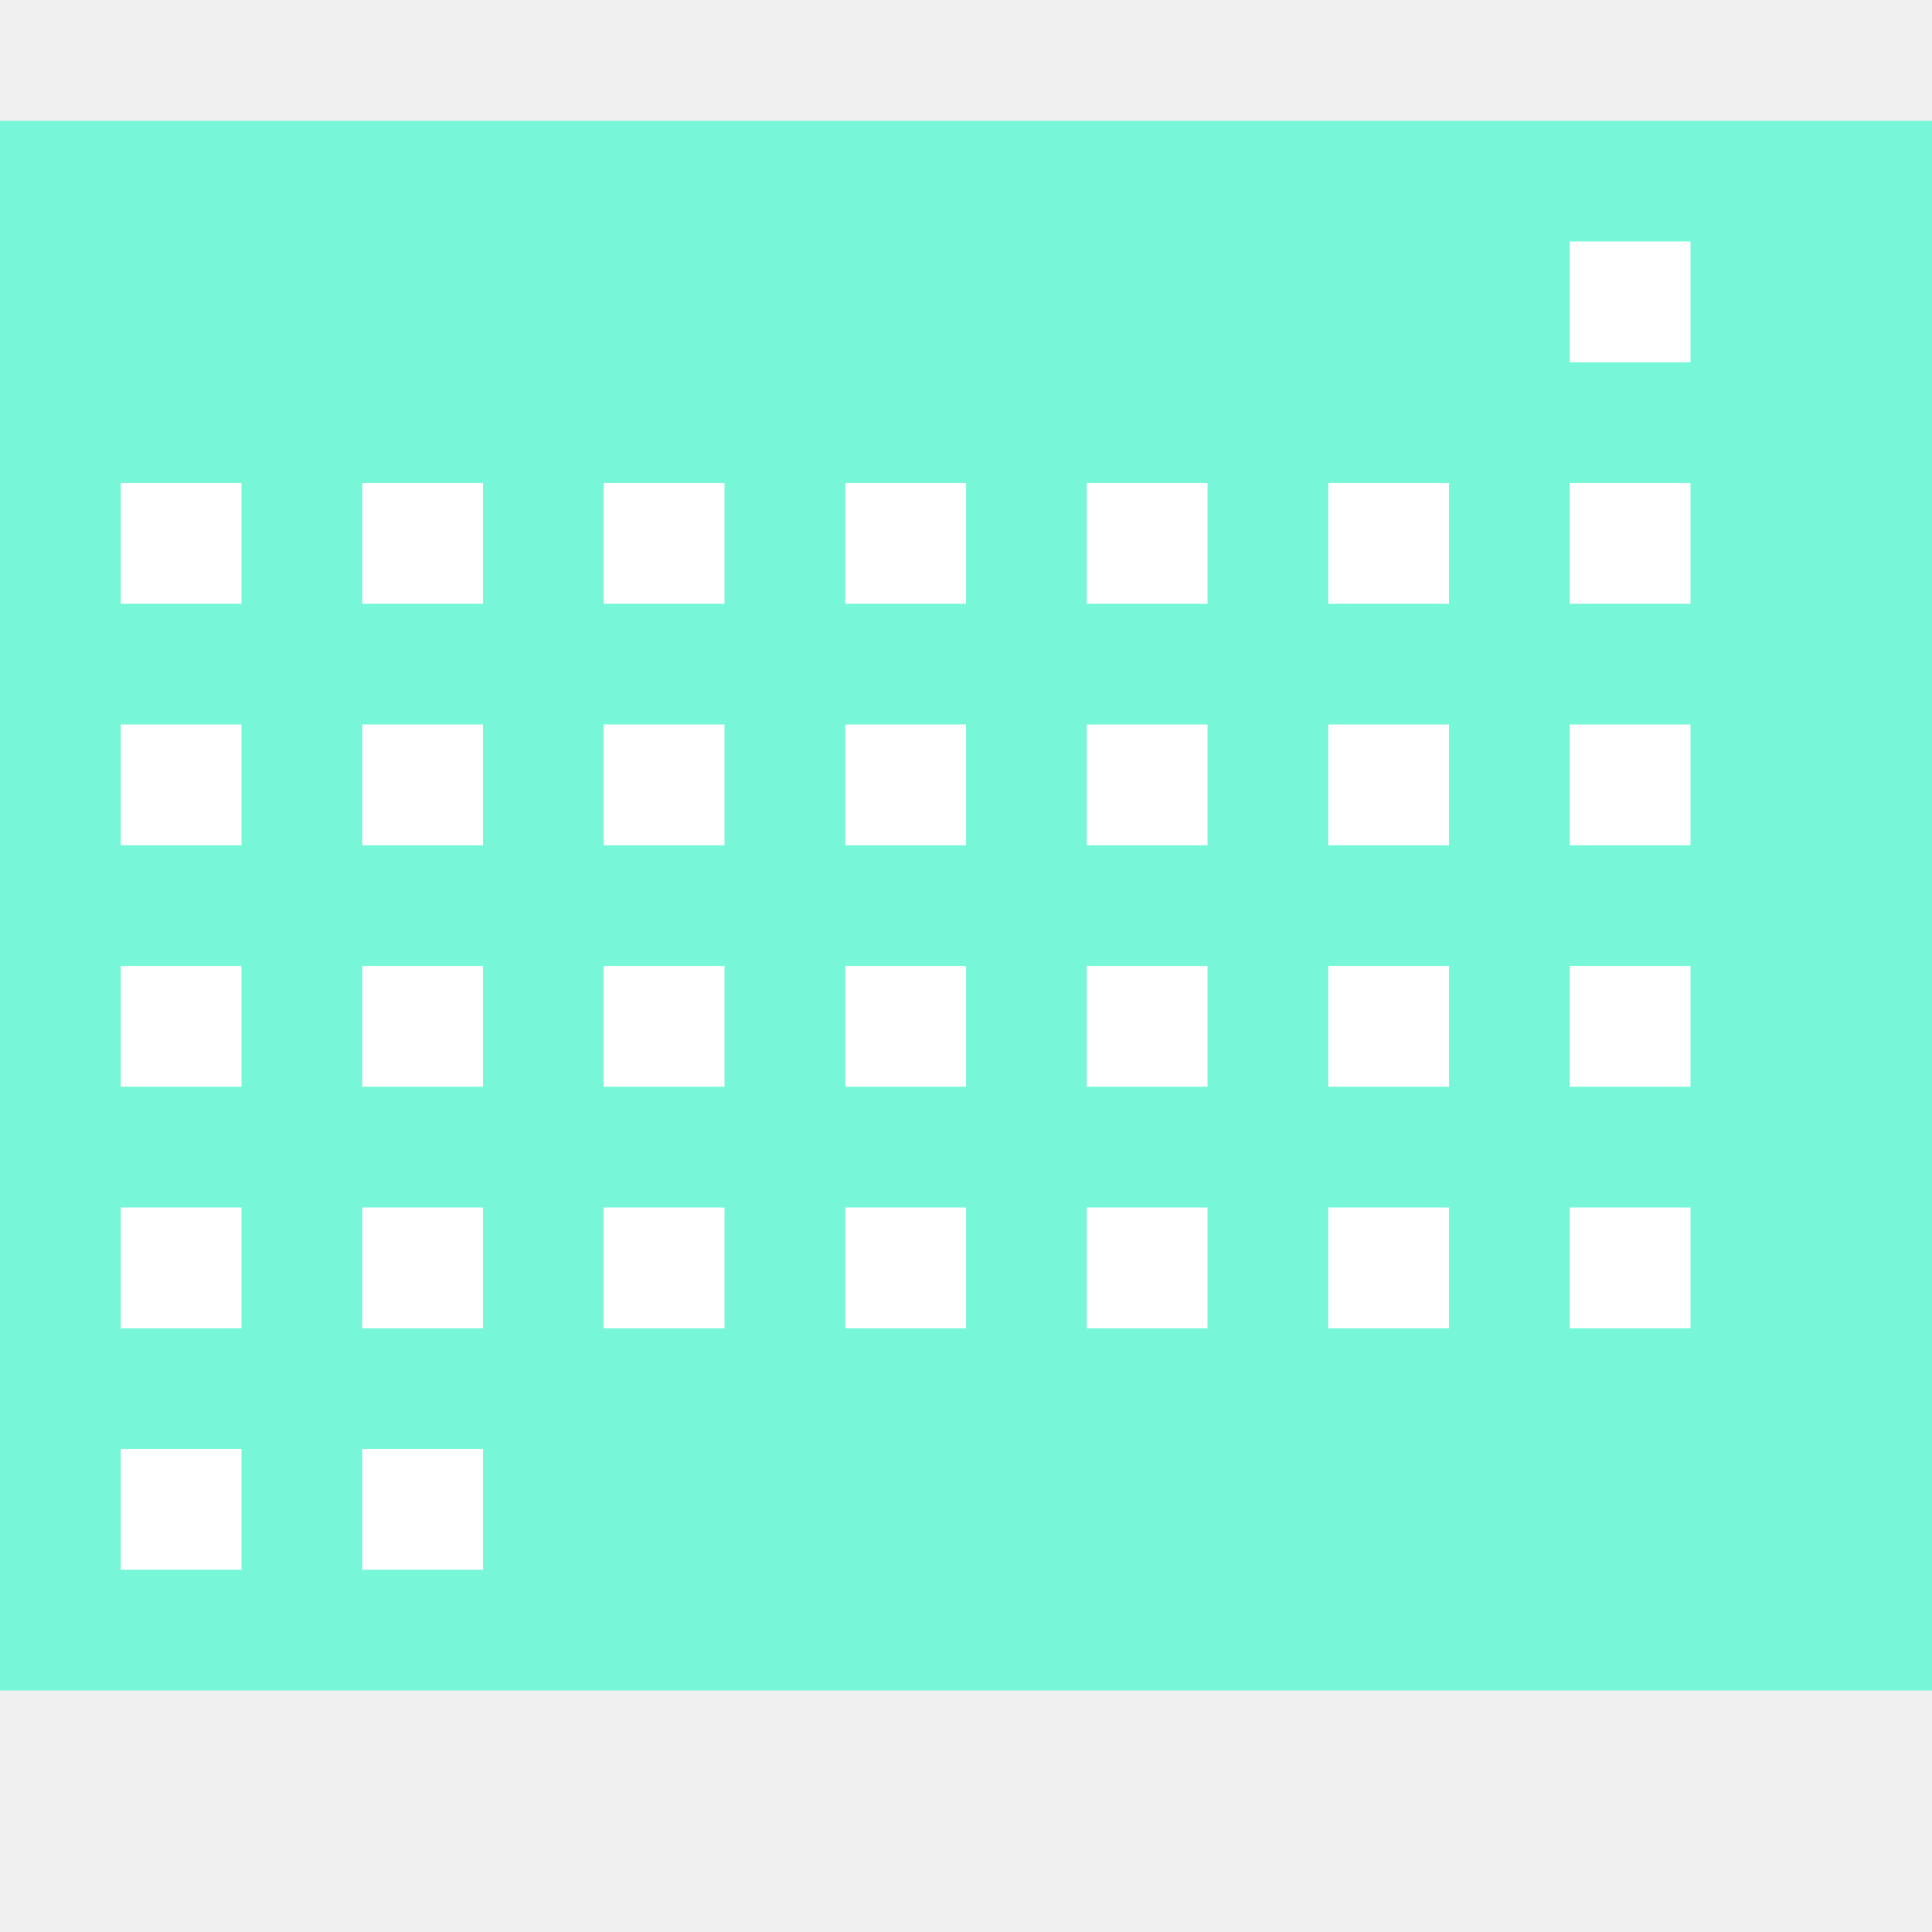
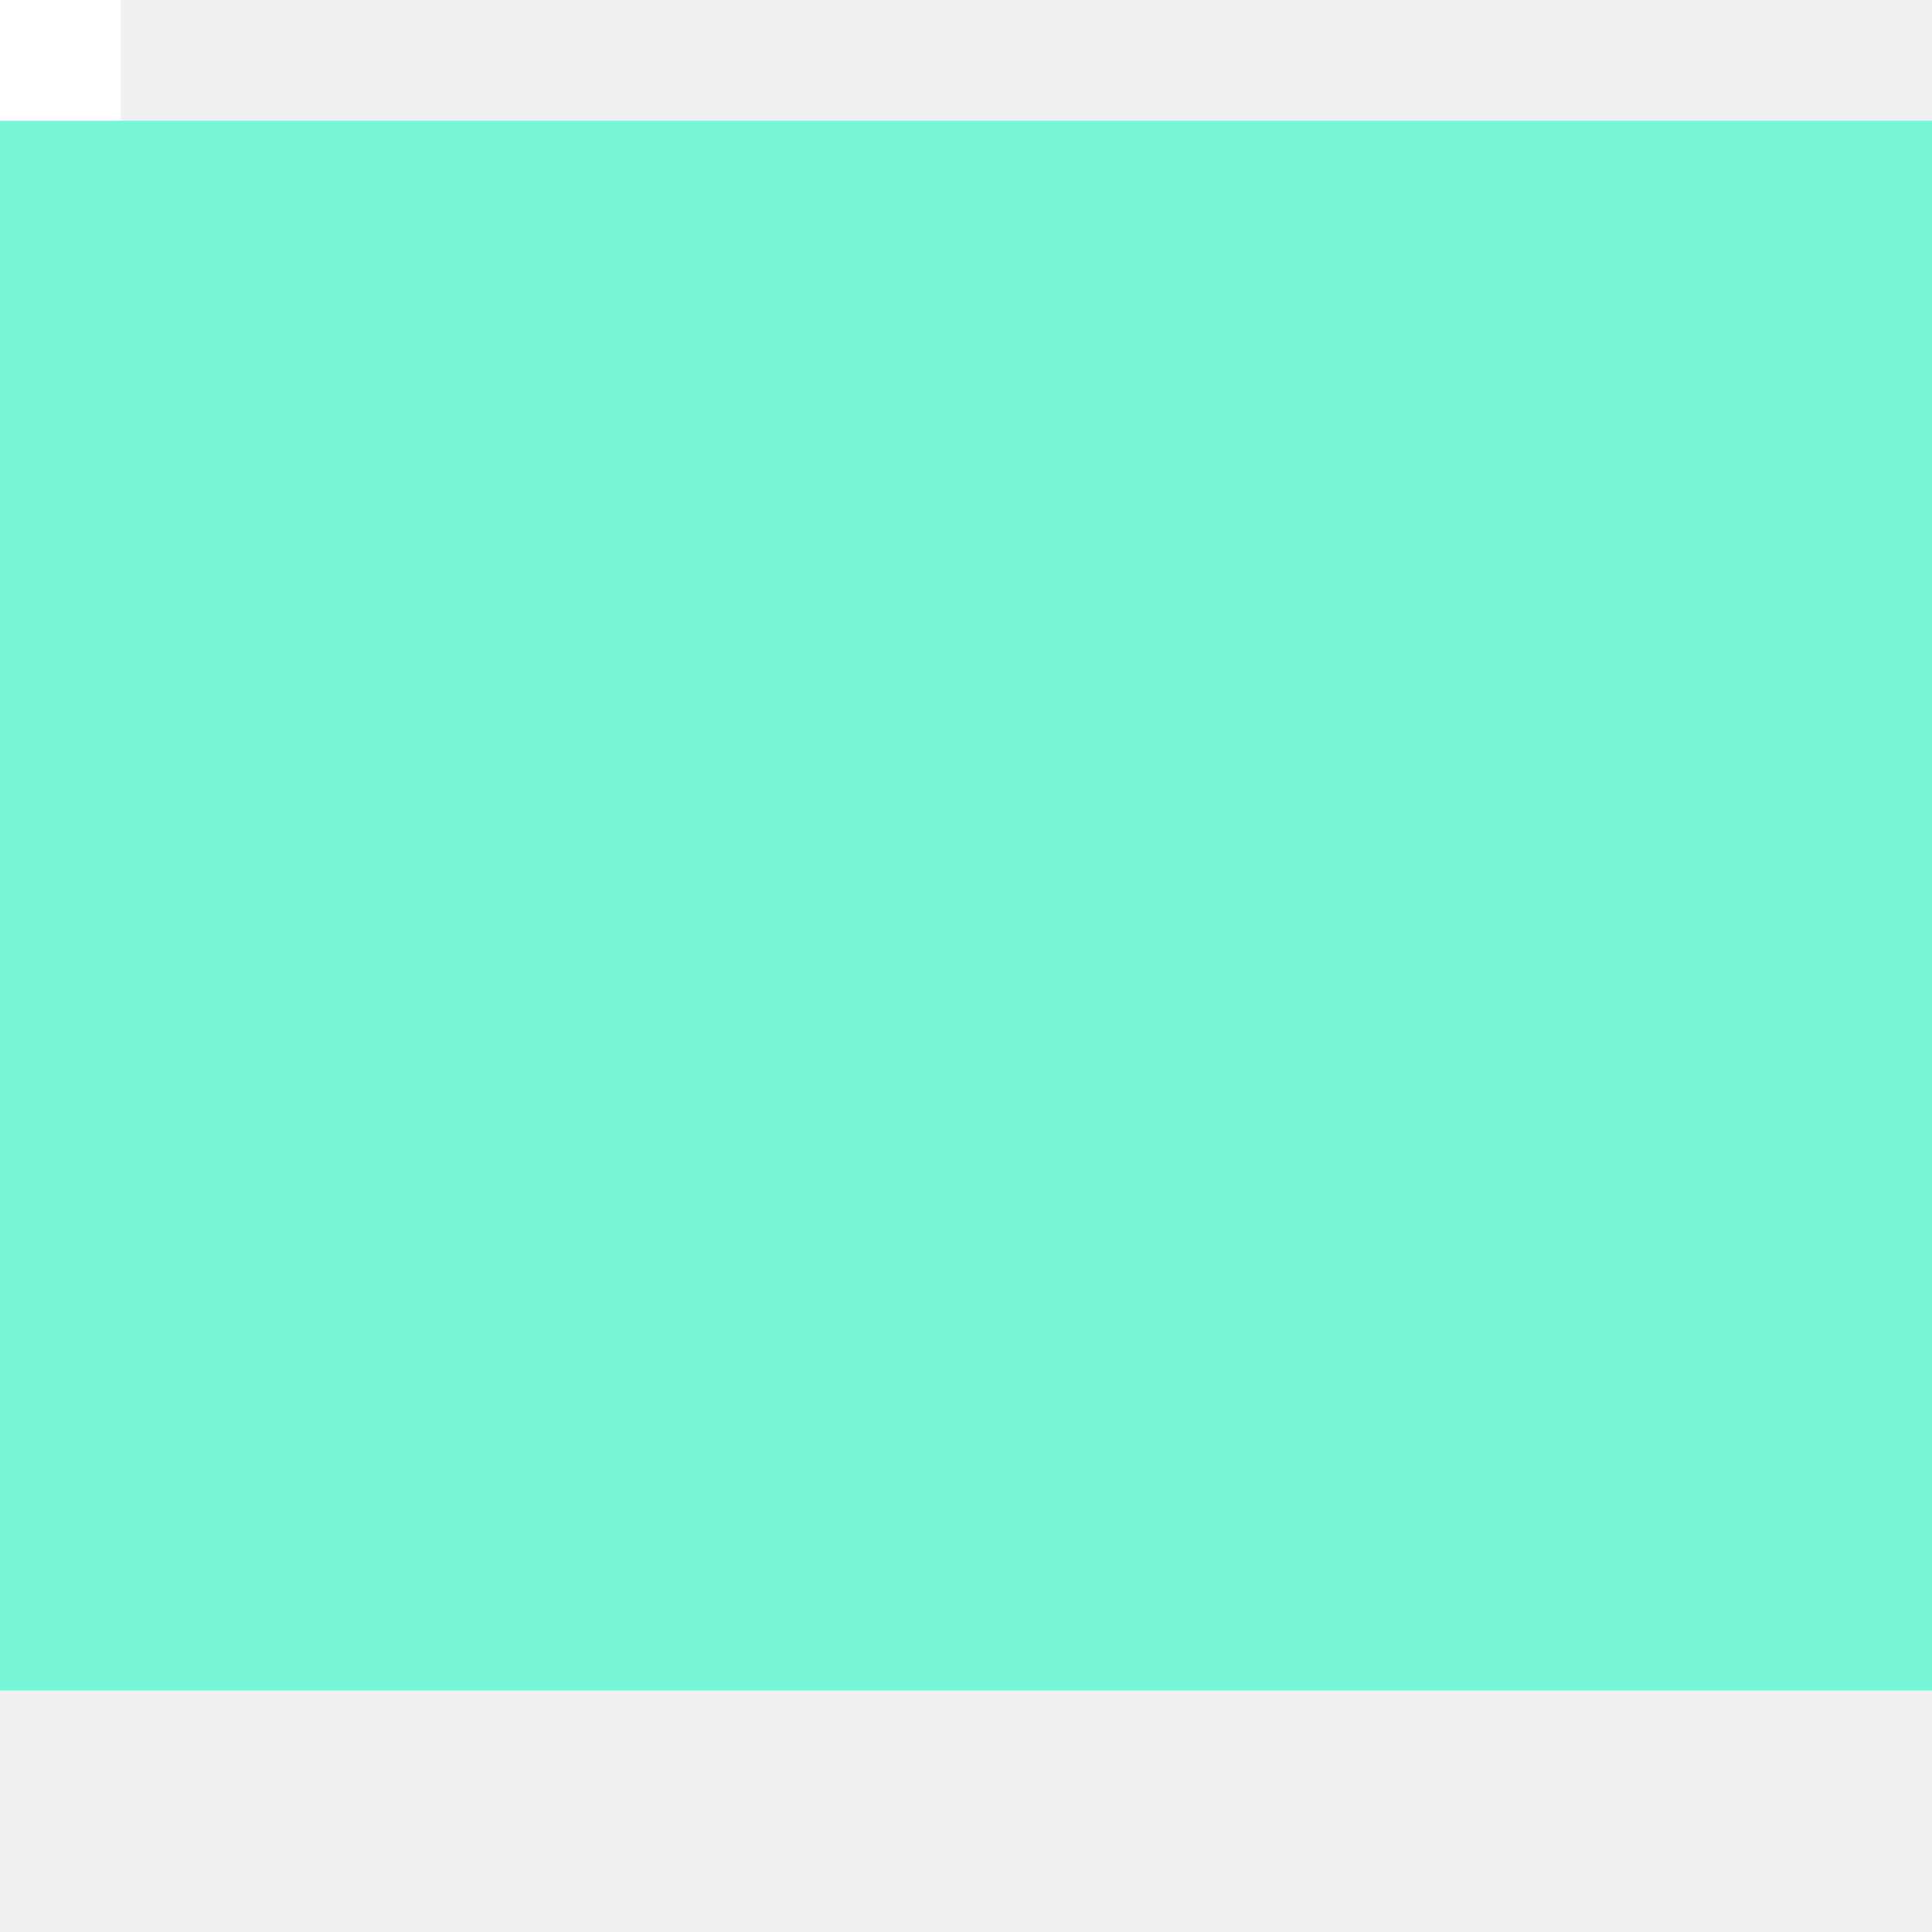
<svg xmlns="http://www.w3.org/2000/svg" version="1.1" viewBox="0 0 16 16">
  <rect y="1" fill="#78F7D8" width="16" height="13" />
-   <rect x="1" y="4" fill="#FFFFFF" width="1" height="1" />
-   <rect x="3" y="4" fill="#FFFFFF" width="1" height="1" />
-   <rect x="5" y="4" fill="#FFFFFF" width="1" height="1" />
-   <rect x="7" y="4" fill="#FFFFFF" width="1" height="1" />
-   <rect x="9" y="4" fill="#FFFFFF" width="1" height="1" />
-   <rect x="11" y="4" fill="#FFFFFF" width="1" height="1" />
-   <rect x="13" y="4" fill="#FFFFFF" width="1" height="1" />
-   <rect x="1" y="6" fill="#FFFFFF" width="1" height="1" />
-   <rect x="3" y="6" fill="#FFFFFF" width="1" height="1" />
-   <rect x="5" y="6" fill="#FFFFFF" width="1" height="1" />
-   <rect x="7" y="6" fill="#FFFFFF" width="1" height="1" />
-   <rect x="9" y="6" fill="#FFFFFF" width="1" height="1" />
-   <rect x="11" y="6" fill="#FFFFFF" width="1" height="1" />
-   <rect x="13" y="6" fill="#FFFFFF" width="1" height="1" />
-   <rect x="1" y="8" fill="#FFFFFF" width="1" height="1" />
-   <rect x="3" y="8" fill="#FFFFFF" width="1" height="1" />
-   <rect x="5" y="8" fill="#FFFFFF" width="1" height="1" />
-   <rect x="7" y="8" fill="#FFFFFF" width="1" height="1" />
-   <rect x="9" y="8" fill="#FFFFFF" width="1" height="1" />
-   <rect x="11" y="8" fill="#FFFFFF" width="1" height="1" />
-   <rect x="13" y="8" fill="#FFFFFF" width="1" height="1" />
-   <rect x="1" y="10" fill="#FFFFFF" width="1" height="1" />
-   <rect x="3" y="10" fill="#FFFFFF" width="1" height="1" />
-   <rect x="5" y="10" fill="#FFFFFF" width="1" height="1" />
-   <rect x="1" y="12" fill="#FFFFFF" width="1" height="1" />
-   <rect x="3" y="12" fill="#FFFFFF" width="1" height="1" />
-   <rect x="13" y="2" fill="#FFFFFF" width="1" height="1" />
-   <rect x="7" y="10" fill="#FFFFFF" width="1" height="1" />
-   <rect x="9" y="10" fill="#FFFFFF" width="1" height="1" />
-   <rect x="11" y="10" fill="#FFFFFF" width="1" height="1" />
-   <rect x="13" y="10" fill="#FFFFFF" width="1" height="1" />
+ {% set off = range(0,7) | random() %}
+ {% set days = range(29,32) | random() %}
+ {% for d in range(0,days)%}
+   <rect x="{{ 1 + 2*((d + off) % 7) }}" y="{{ 2 + 2*(((d + off) / 7) - ((d + off) /7) % 1) }}" fill="#FFFFFF" width="1" height="1" />
+ {% endfor %}
</svg>
